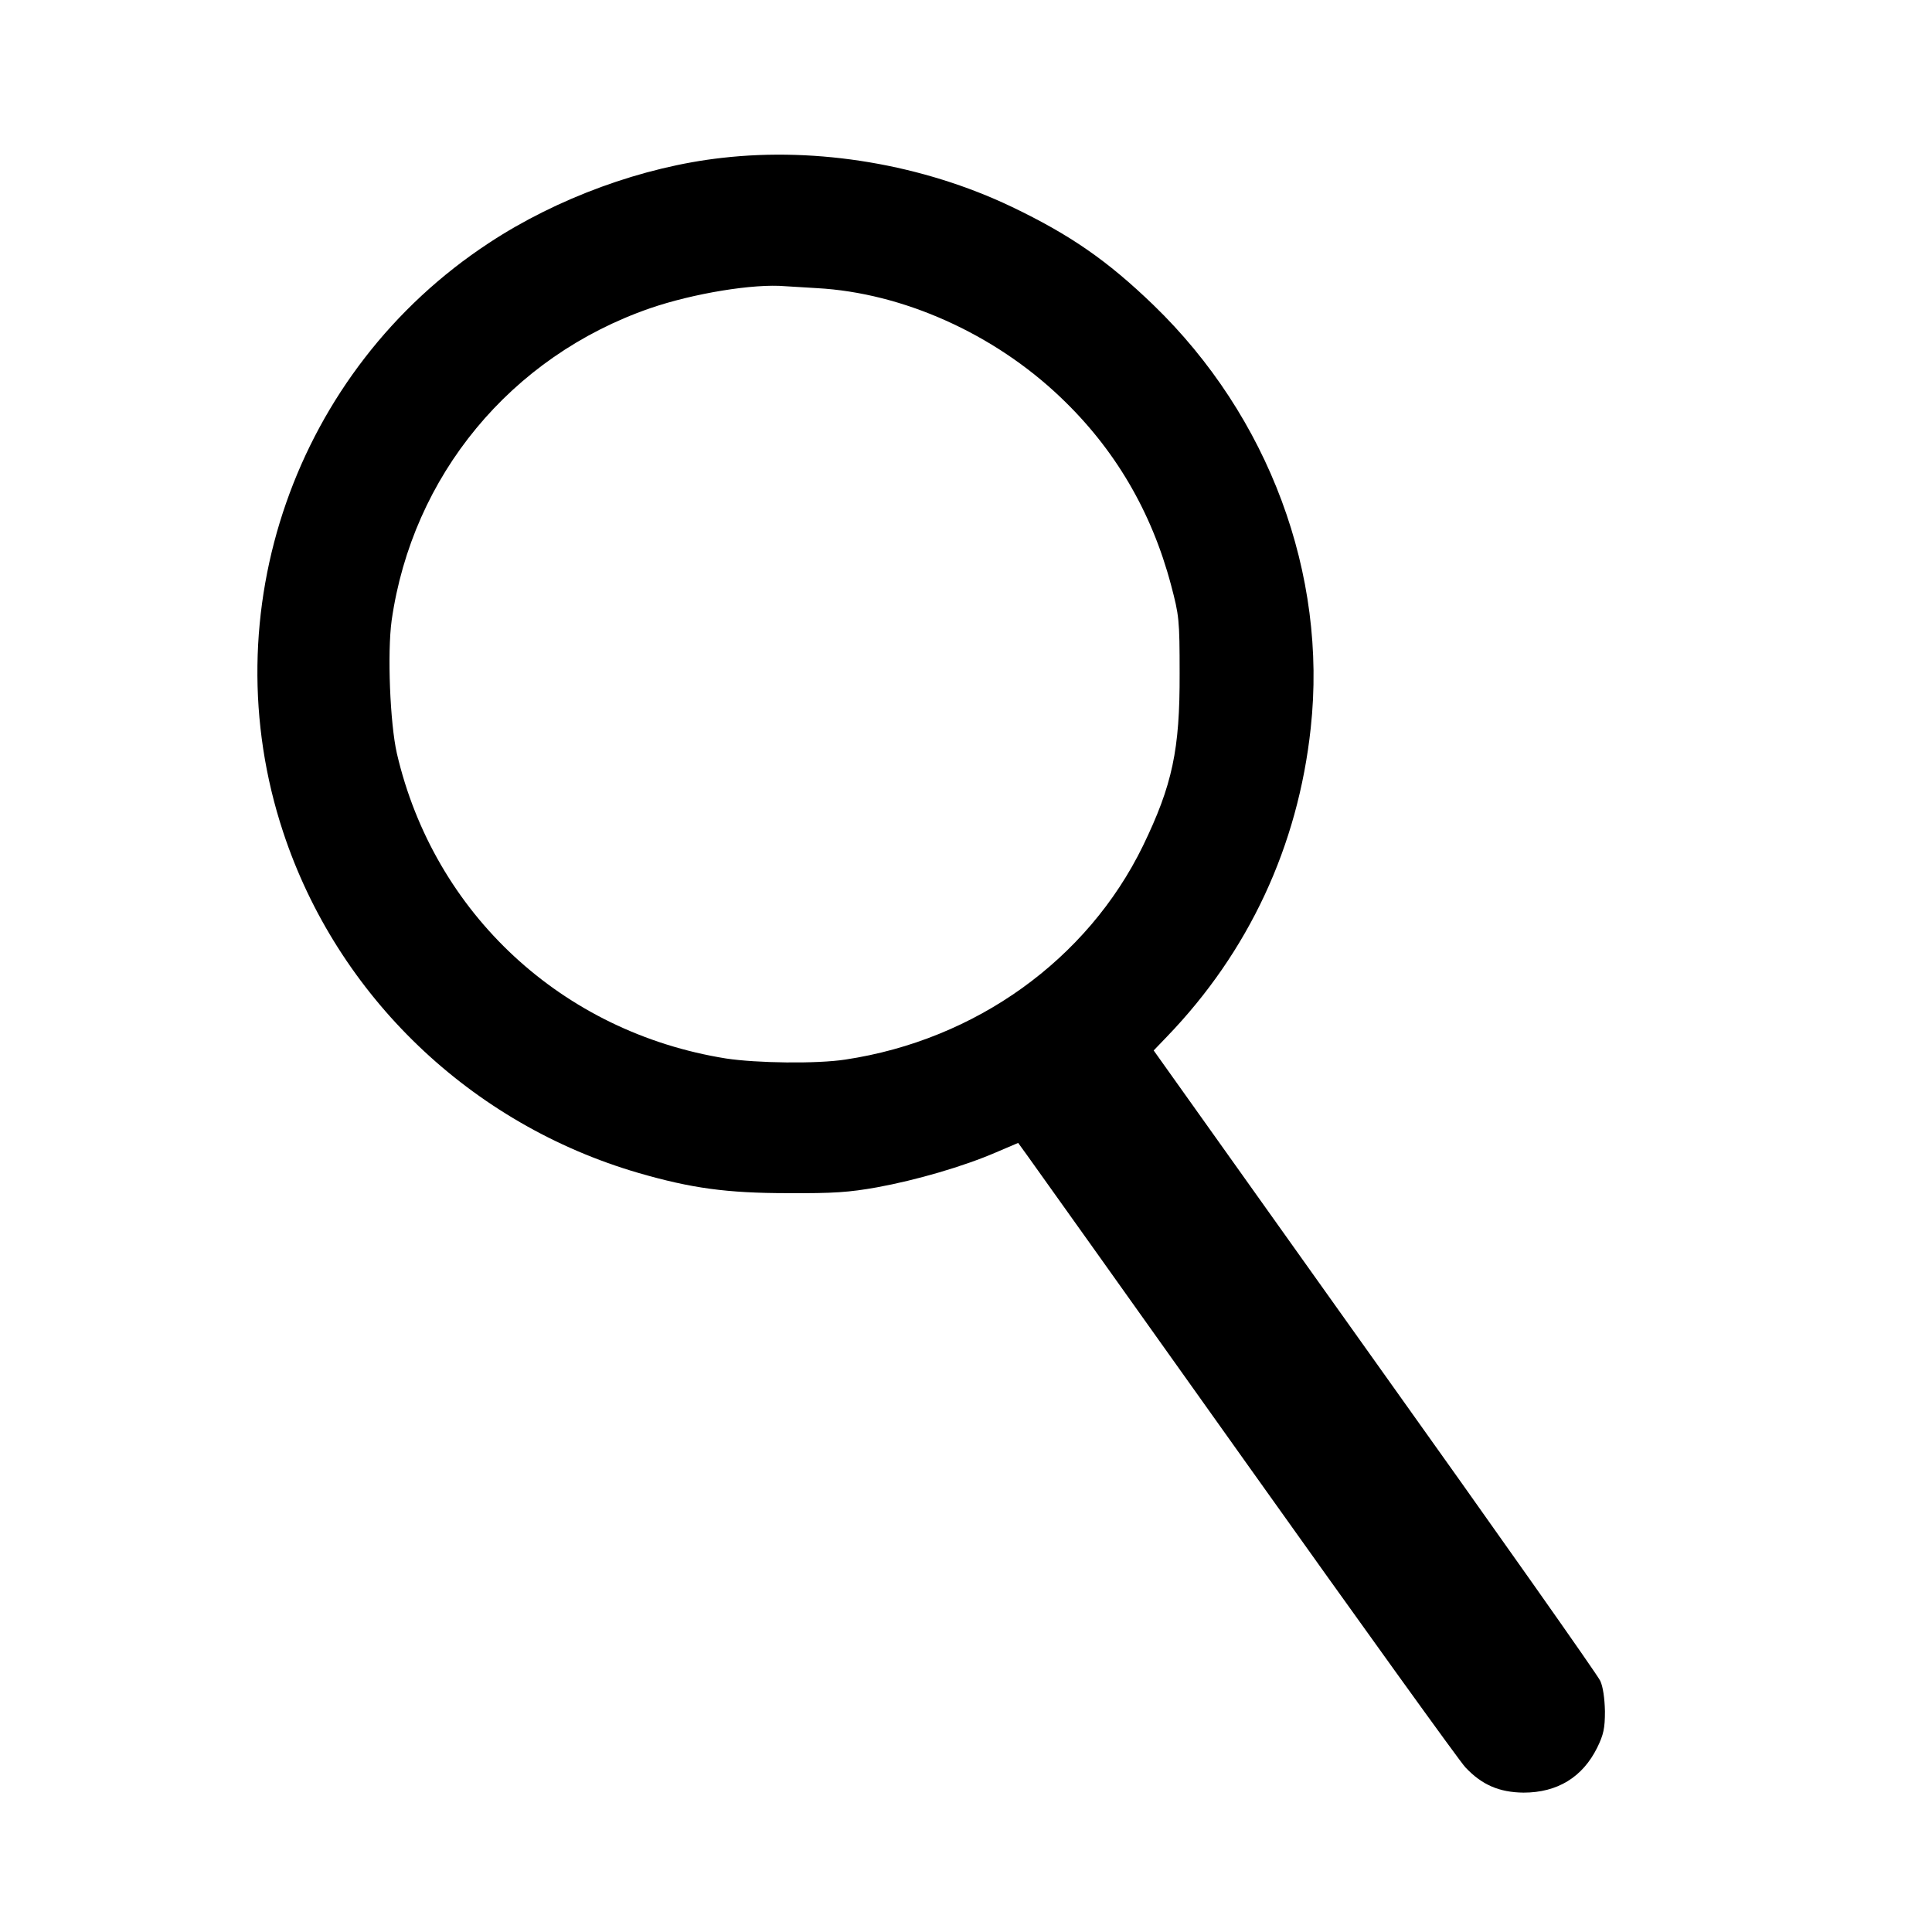
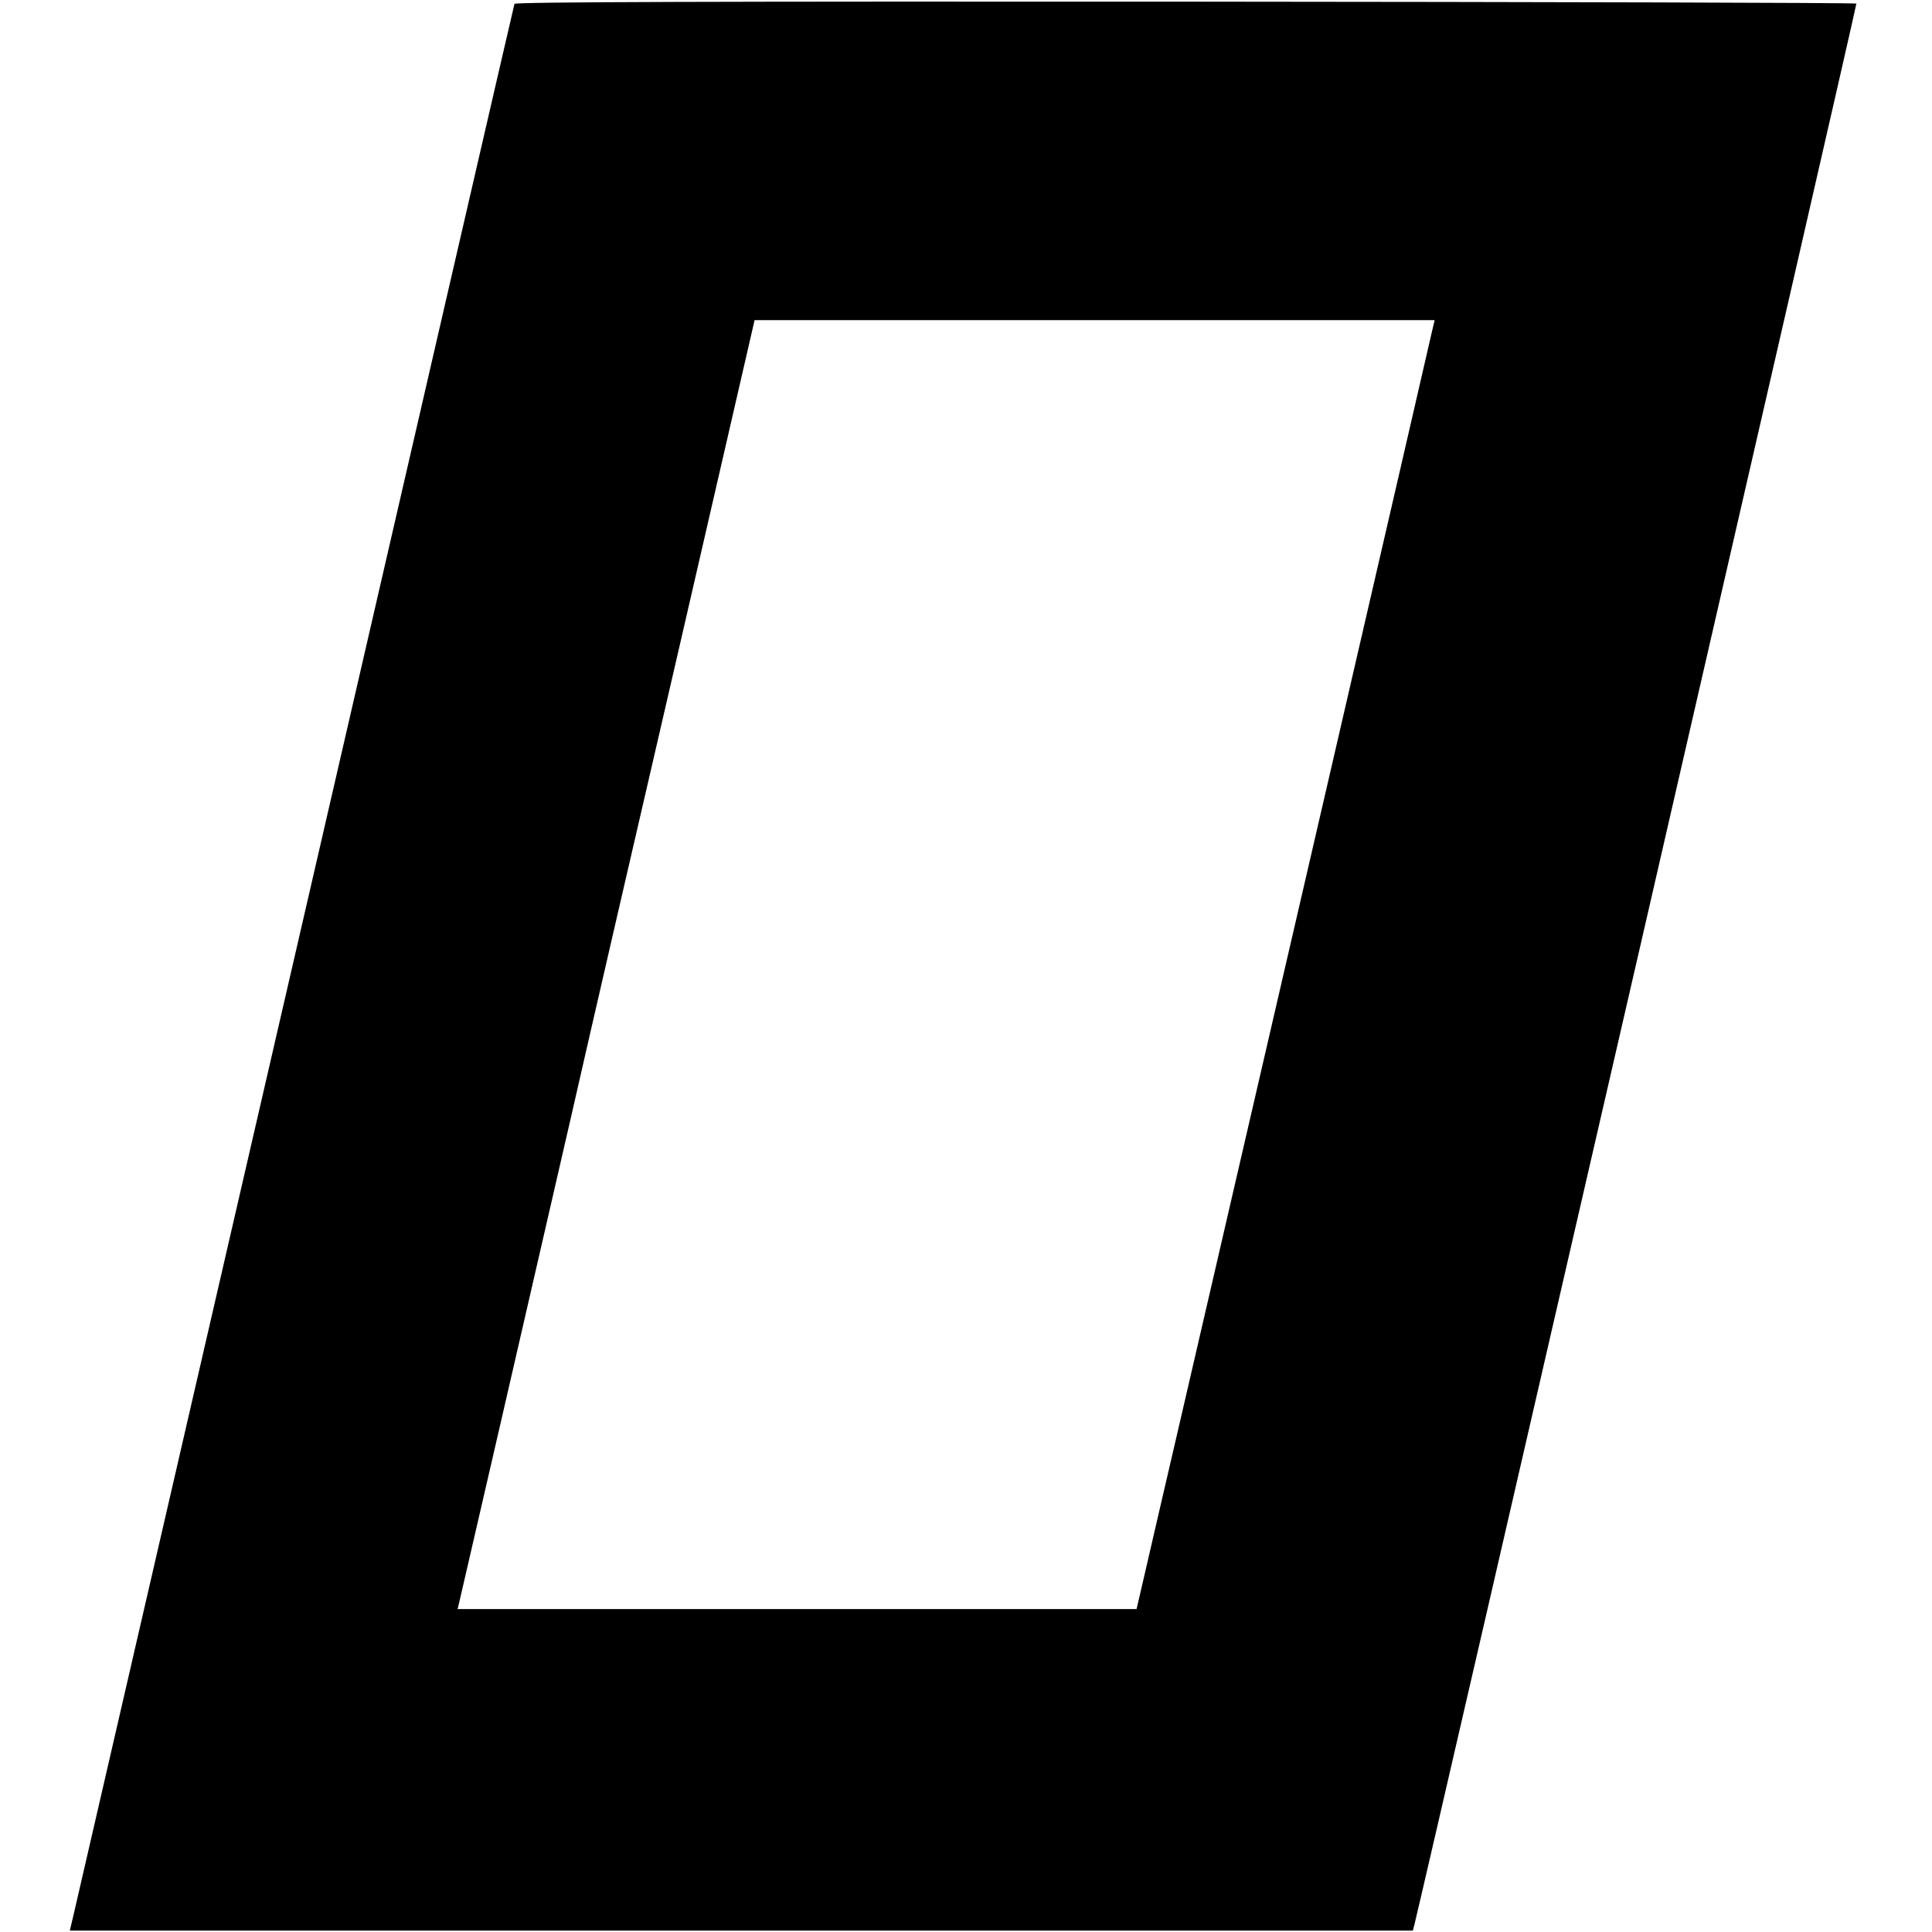
<svg xmlns="http://www.w3.org/2000/svg" version="1.0" width="700pt" height="700pt" viewBox="0 0 700 700" preserveAspectRatio="xMidYMid meet">
  <g transform="translate(0,700) scale(0.1,-0.1)" fill="#000000" stroke="none">
-     <path d="M2616 6428 c-287 -32 -598 -146 -844 -308 -703 -461 -1009 -1340 -746 -2135 196 -594 680 -1058 1288 -1235 190 -55 319 -73 541 -73 165 -1 221 3 322 21 143 26 314 76 430 126 l82 35 34 -47 c19 -26 375 -526 792 -1112 417 -586 774 -1082 794 -1103 60 -64 123 -91 211 -92 123 0 214 56 267 163 23 47 28 70 28 132 -1 46 -7 89 -17 110 -8 19 -376 541 -817 1159 l-801 1125 48 50 c296 307 475 690 521 1118 61 557 -152 1129 -570 1533 -167 161 -301 254 -514 356 -321 153 -701 217 -1049 177z m344 -472 c311 -17 641 -165 882 -395 196 -186 330 -413 401 -681 29 -110 31 -124 31 -320 1 -276 -26 -404 -133 -625 -201 -412 -606 -703 -1078 -774 -103 -16 -322 -13 -433 4 -593 95 -1057 525 -1192 1105 -25 110 -35 365 -19 482 75 524 431 956 936 1131 157 54 376 90 490 80 17 -1 68 -4 115 -7z" />
+     <path d="M1864 6986 c-2 -6 -359 -1554 -794 -3441 -435 -1886 -797 -3455 -804 -3485 l-13 -55 2433 0 2433 0 6 23 c46 186 1604 6956 1601 6959 -3 3 -1097 6 -2431 7 -1697 1 -2428 -1 -2431 -8z m3325 -1184 c-8 -38 -699 -3027 -910 -3937 -60 -259 -121 -521 -135 -583 l-26 -112 -1230 0 -1230 0 6 25 c7 29 227 983 402 1745 68 300 247 1075 397 1723 l271 1177 1232 0 1232 0 -9 -38z" />
  </g>
</svg>
